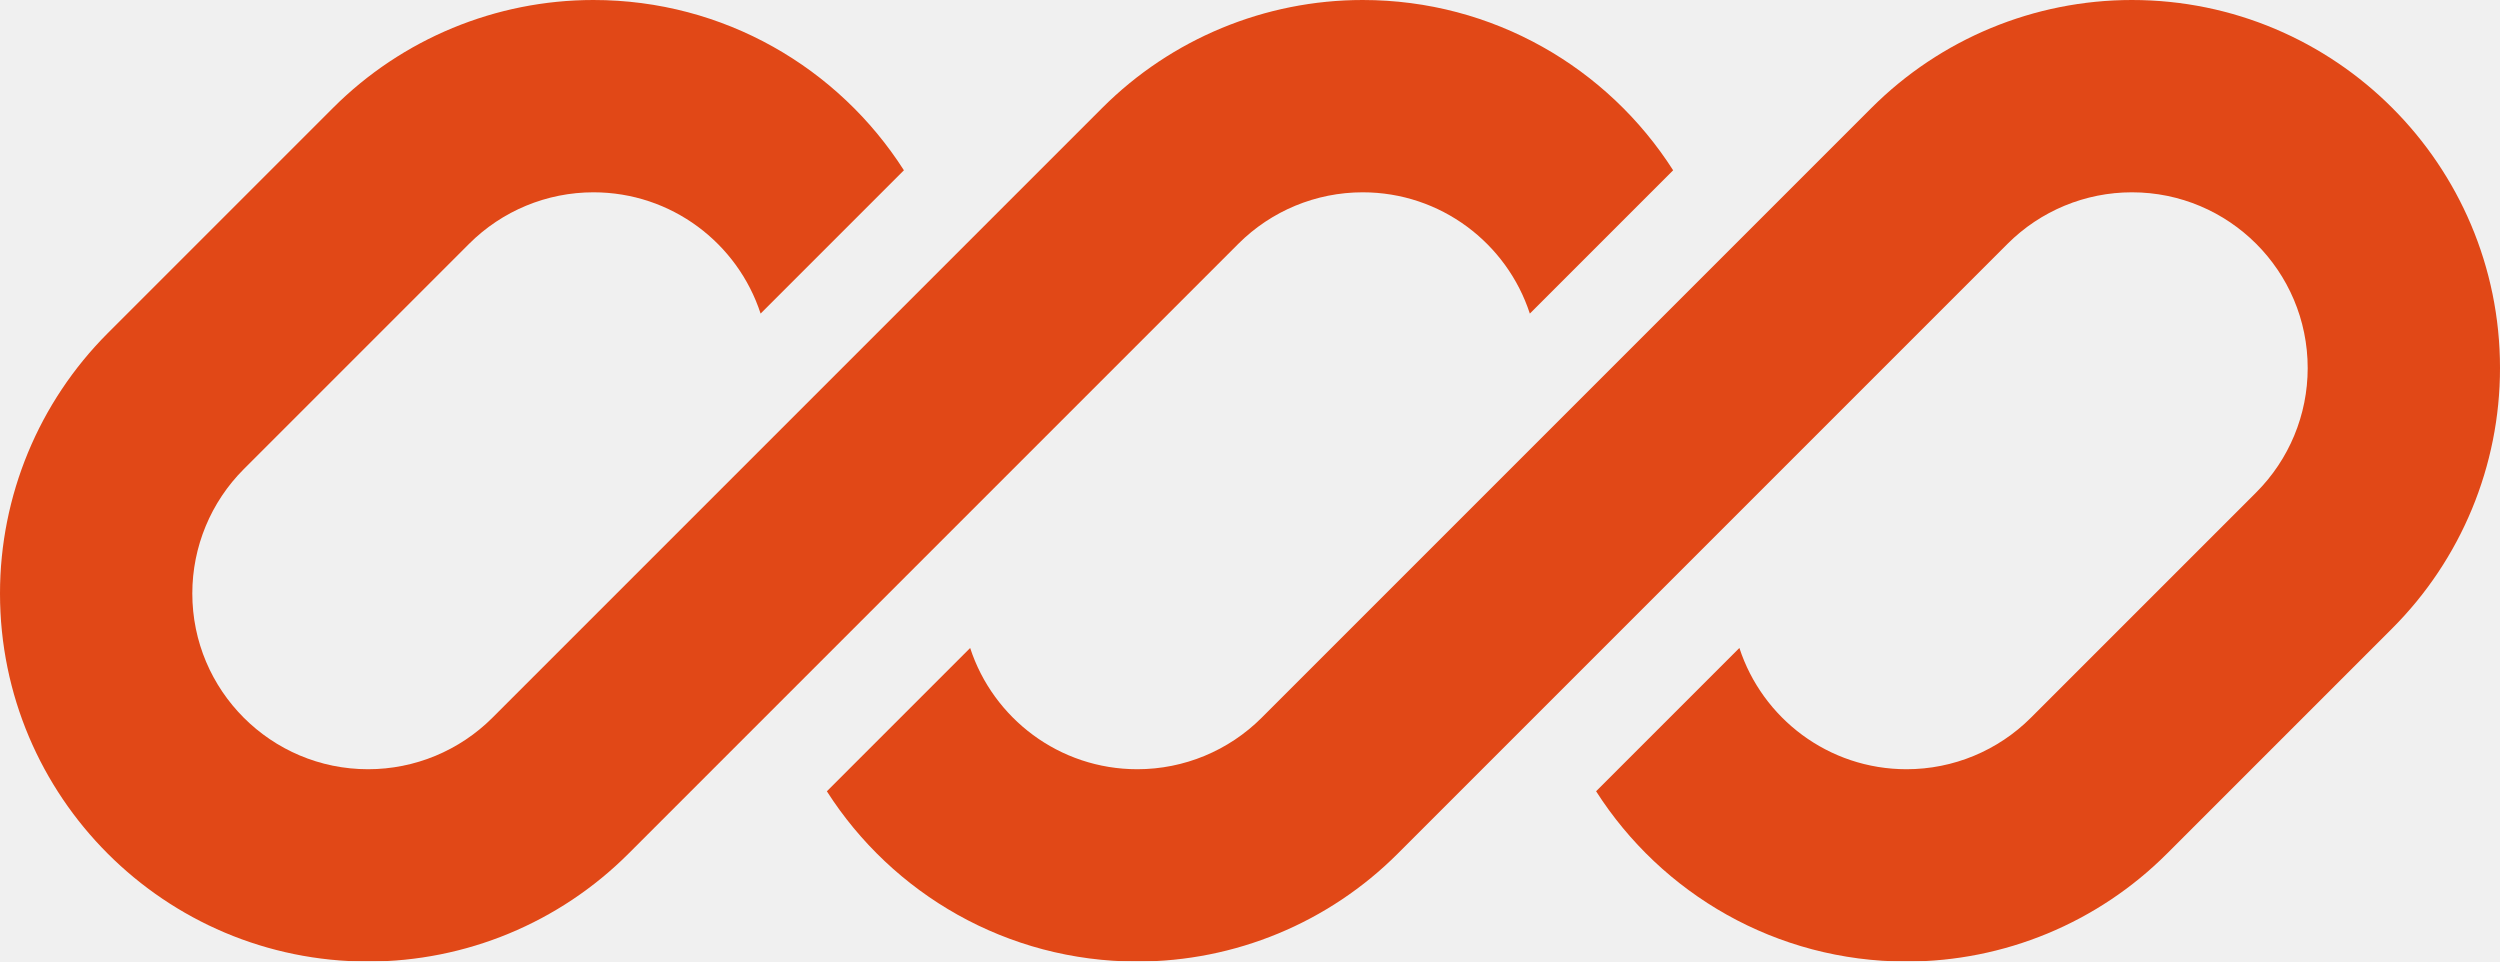
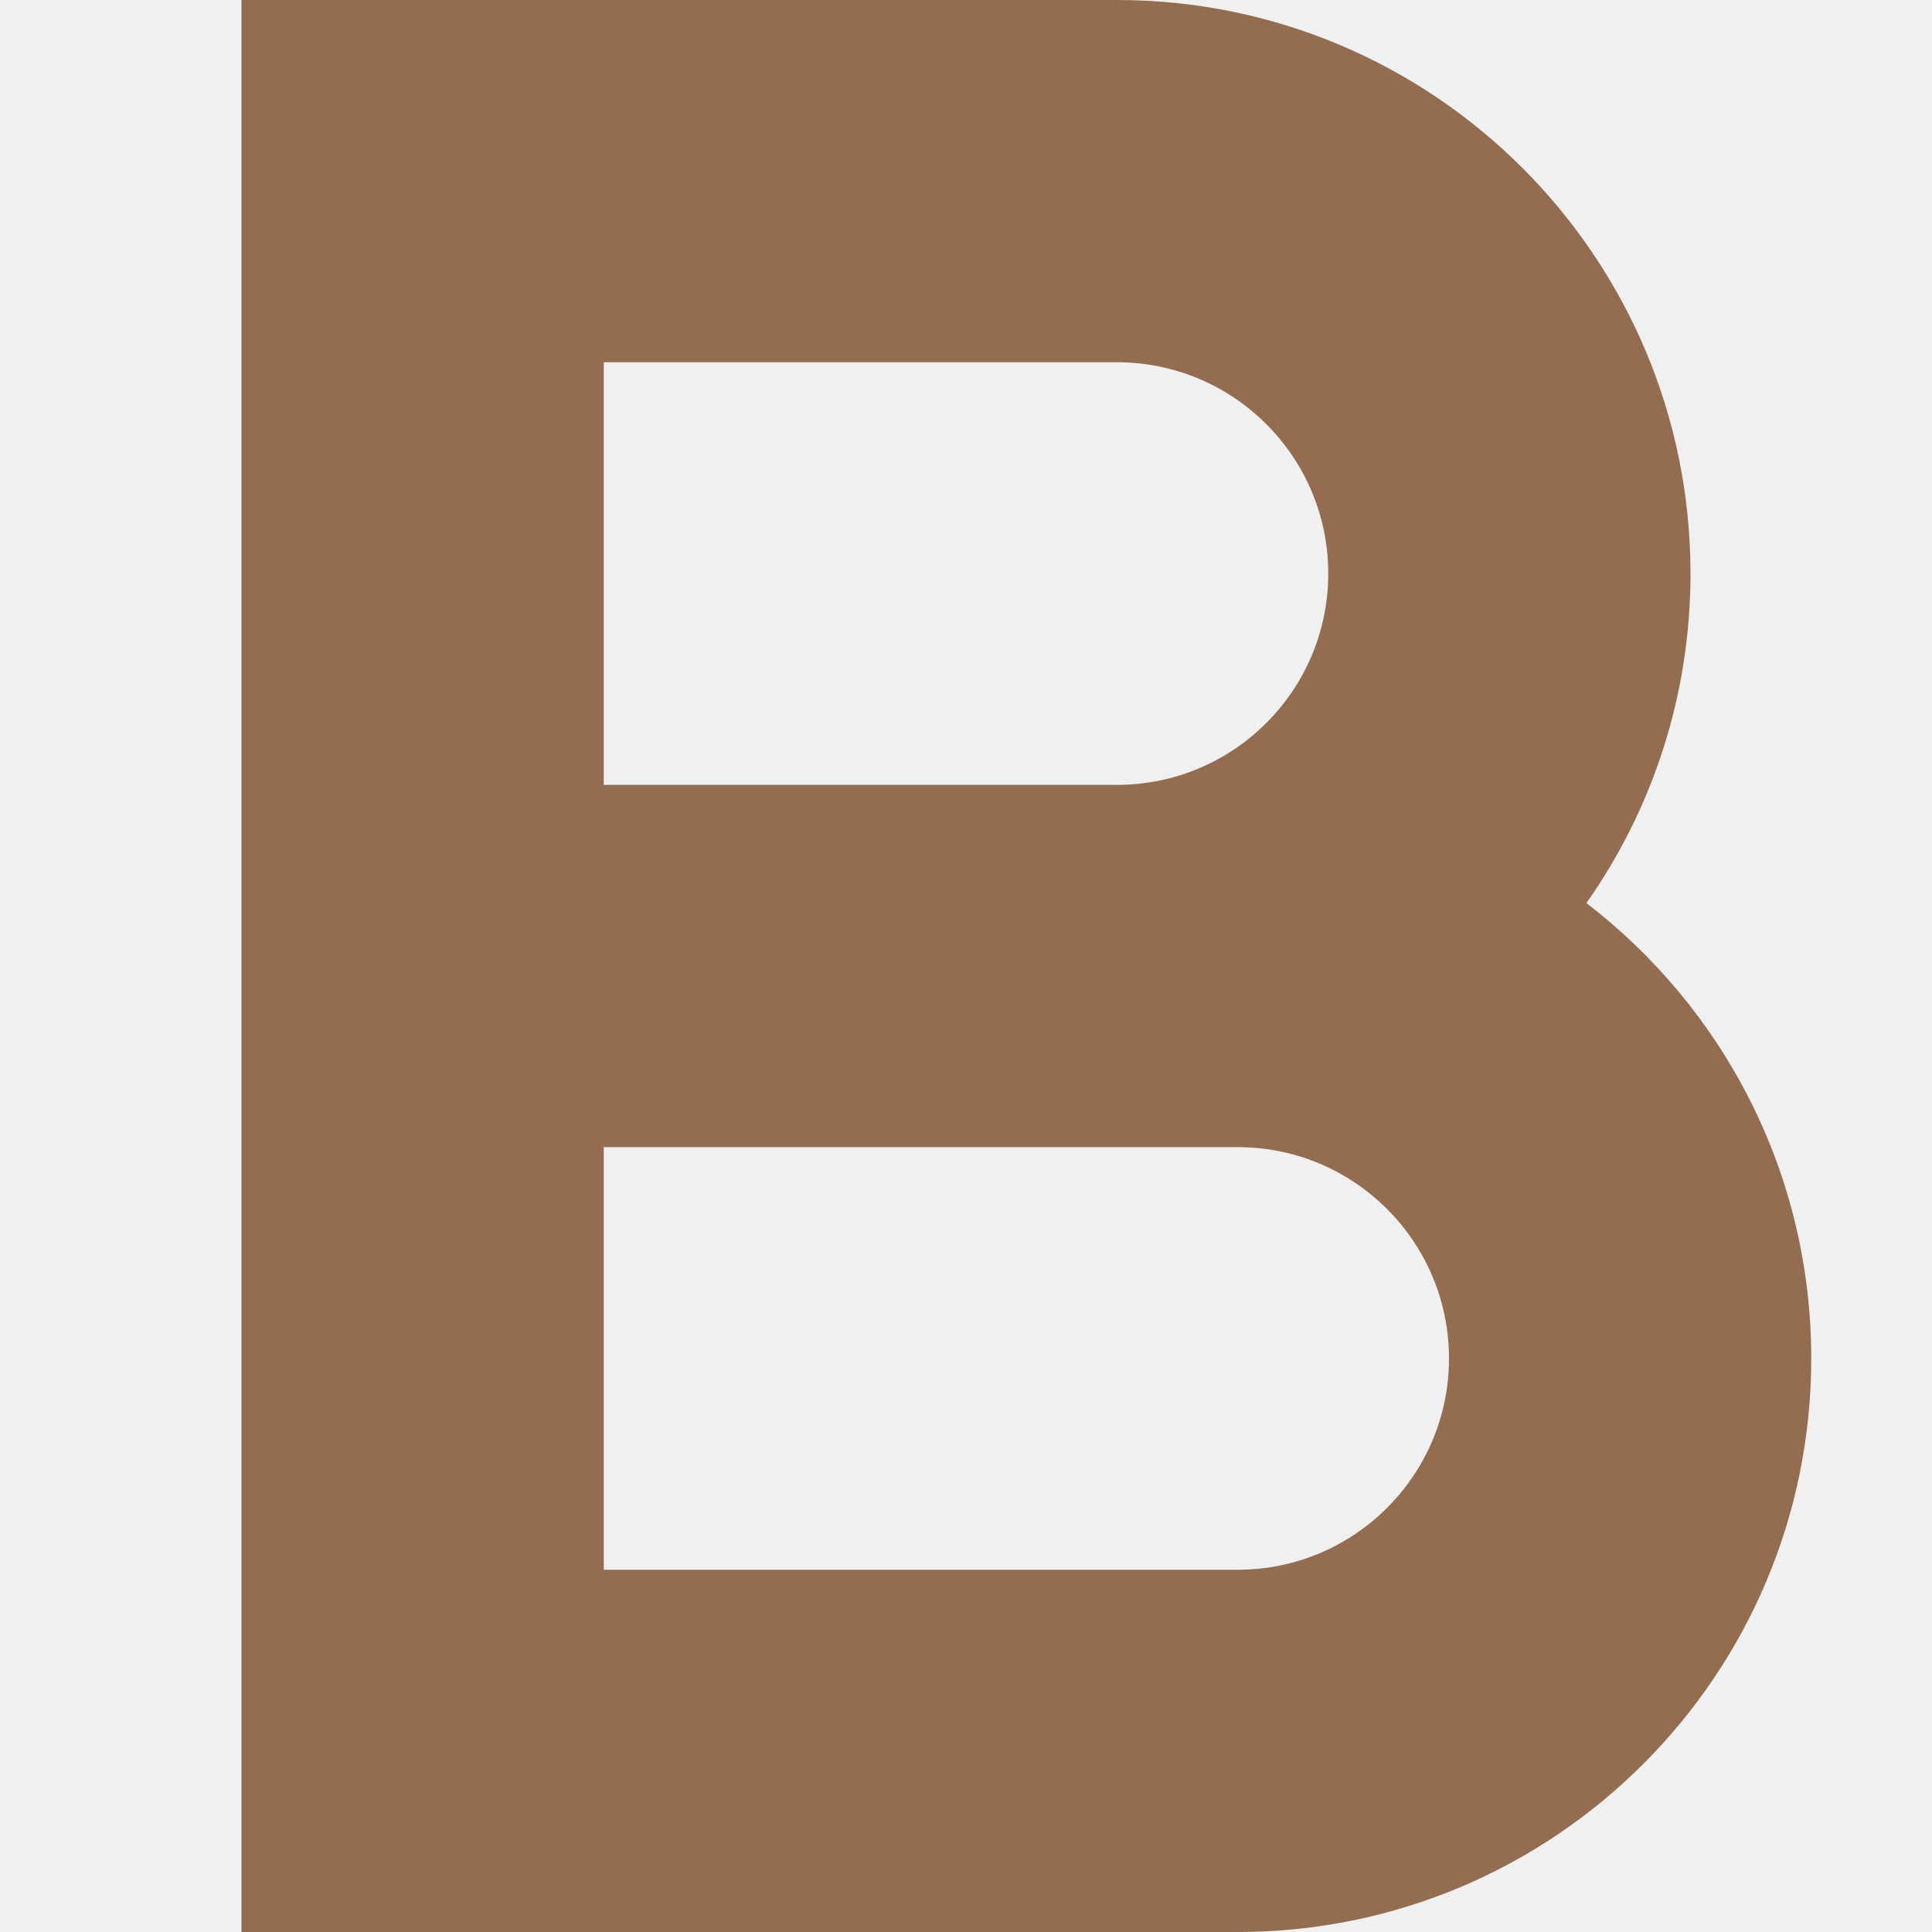
- <svg xmlns="http://www.w3.org/2000/svg" width="78" height="30" viewBox="0 0 78 30" fill="none">
-   <g clip-path="url(#clip0_5_210)">
-     <mask id="mask0_5_210" style="mask-type:luminance" maskUnits="userSpaceOnUse" x="0" y="0" width="78" height="30">
-       <path d="M78 0H0V30H78V0Z" fill="white" />
-     </mask>
-     <g mask="url(#mask0_5_210)">
-       <path d="M18.515 0C15.469 0 12.547 1.21 10.393 3.364L3.364 10.393C1.21 12.547 0 15.469 0 18.515C0 24.858 5.142 30 11.485 30C14.531 30 17.453 28.79 19.607 26.636L24.469 21.774C24.469 21.774 24.469 21.774 24.469 21.774L38.636 7.607C39.665 6.578 41.06 6 42.515 6C44.95 6 47.015 7.587 47.731 9.784L52.202 5.313C50.163 2.118 46.586 0 42.515 0C39.469 0 36.547 1.21 34.393 3.364L15.364 22.393C14.335 23.422 12.94 24 11.485 24C8.456 24 6 21.544 6 18.515C6 17.06 6.578 15.665 7.607 14.636L14.636 7.607C15.665 6.578 17.06 6 18.515 6C20.95 6 23.015 7.587 23.731 9.784L28.202 5.313C26.163 2.118 22.586 0 18.515 0Z" fill="#E14817" />
-       <path d="M39.364 22.393C38.335 23.422 36.94 24 35.485 24C33.05 24 30.985 22.413 30.269 20.217L25.798 24.688C27.838 27.882 31.414 30 35.485 30C38.531 30 41.453 28.79 43.607 26.636L62.636 7.607C63.665 6.578 65.06 6 66.515 6C69.544 6 72 8.456 72 11.485C72 12.94 71.422 14.335 70.393 15.364L63.364 22.393C62.335 23.422 60.94 24 59.485 24C57.05 24 54.985 22.413 54.269 20.216L49.798 24.687C51.838 27.882 55.414 30 59.485 30C62.531 30 65.453 28.79 67.607 26.636L74.636 19.607C76.79 17.453 78 14.531 78 11.485C78 5.142 72.858 0 66.515 0C63.469 0 60.547 1.21 58.393 3.364L39.364 22.393Z" fill="#E14817" />
-     </g>
-   </g>
-   <defs>
-     <clipPath id="clip0_5_210">
-       <rect width="78" height="30" fill="white" />
-     </clipPath>
-   </defs>
+ <svg xmlns="http://www.w3.org/2000/svg" width="800px" height="800px" viewBox="0 0 16 16" fill="none">
+   <path fill-rule="evenodd" clip-rule="evenodd" d="M2 0V16H10.25C12.873 16 15 13.873 15 11.25C15 9.713 14.27 8.347 13.138 7.479C13.681 6.707 14 5.766 14 4.75C14 2.127 11.873 0 9.25 0H2ZM9.25 6.5C10.216 6.5 11 5.716 11 4.75C11 3.784 10.216 3 9.25 3H5V6.5H9.25ZM5 9.5V13H10.25C11.216 13 12 12.216 12 11.25C12 10.284 11.216 9.5 10.25 9.5H5Z" fill="#946C50" />
</svg>
